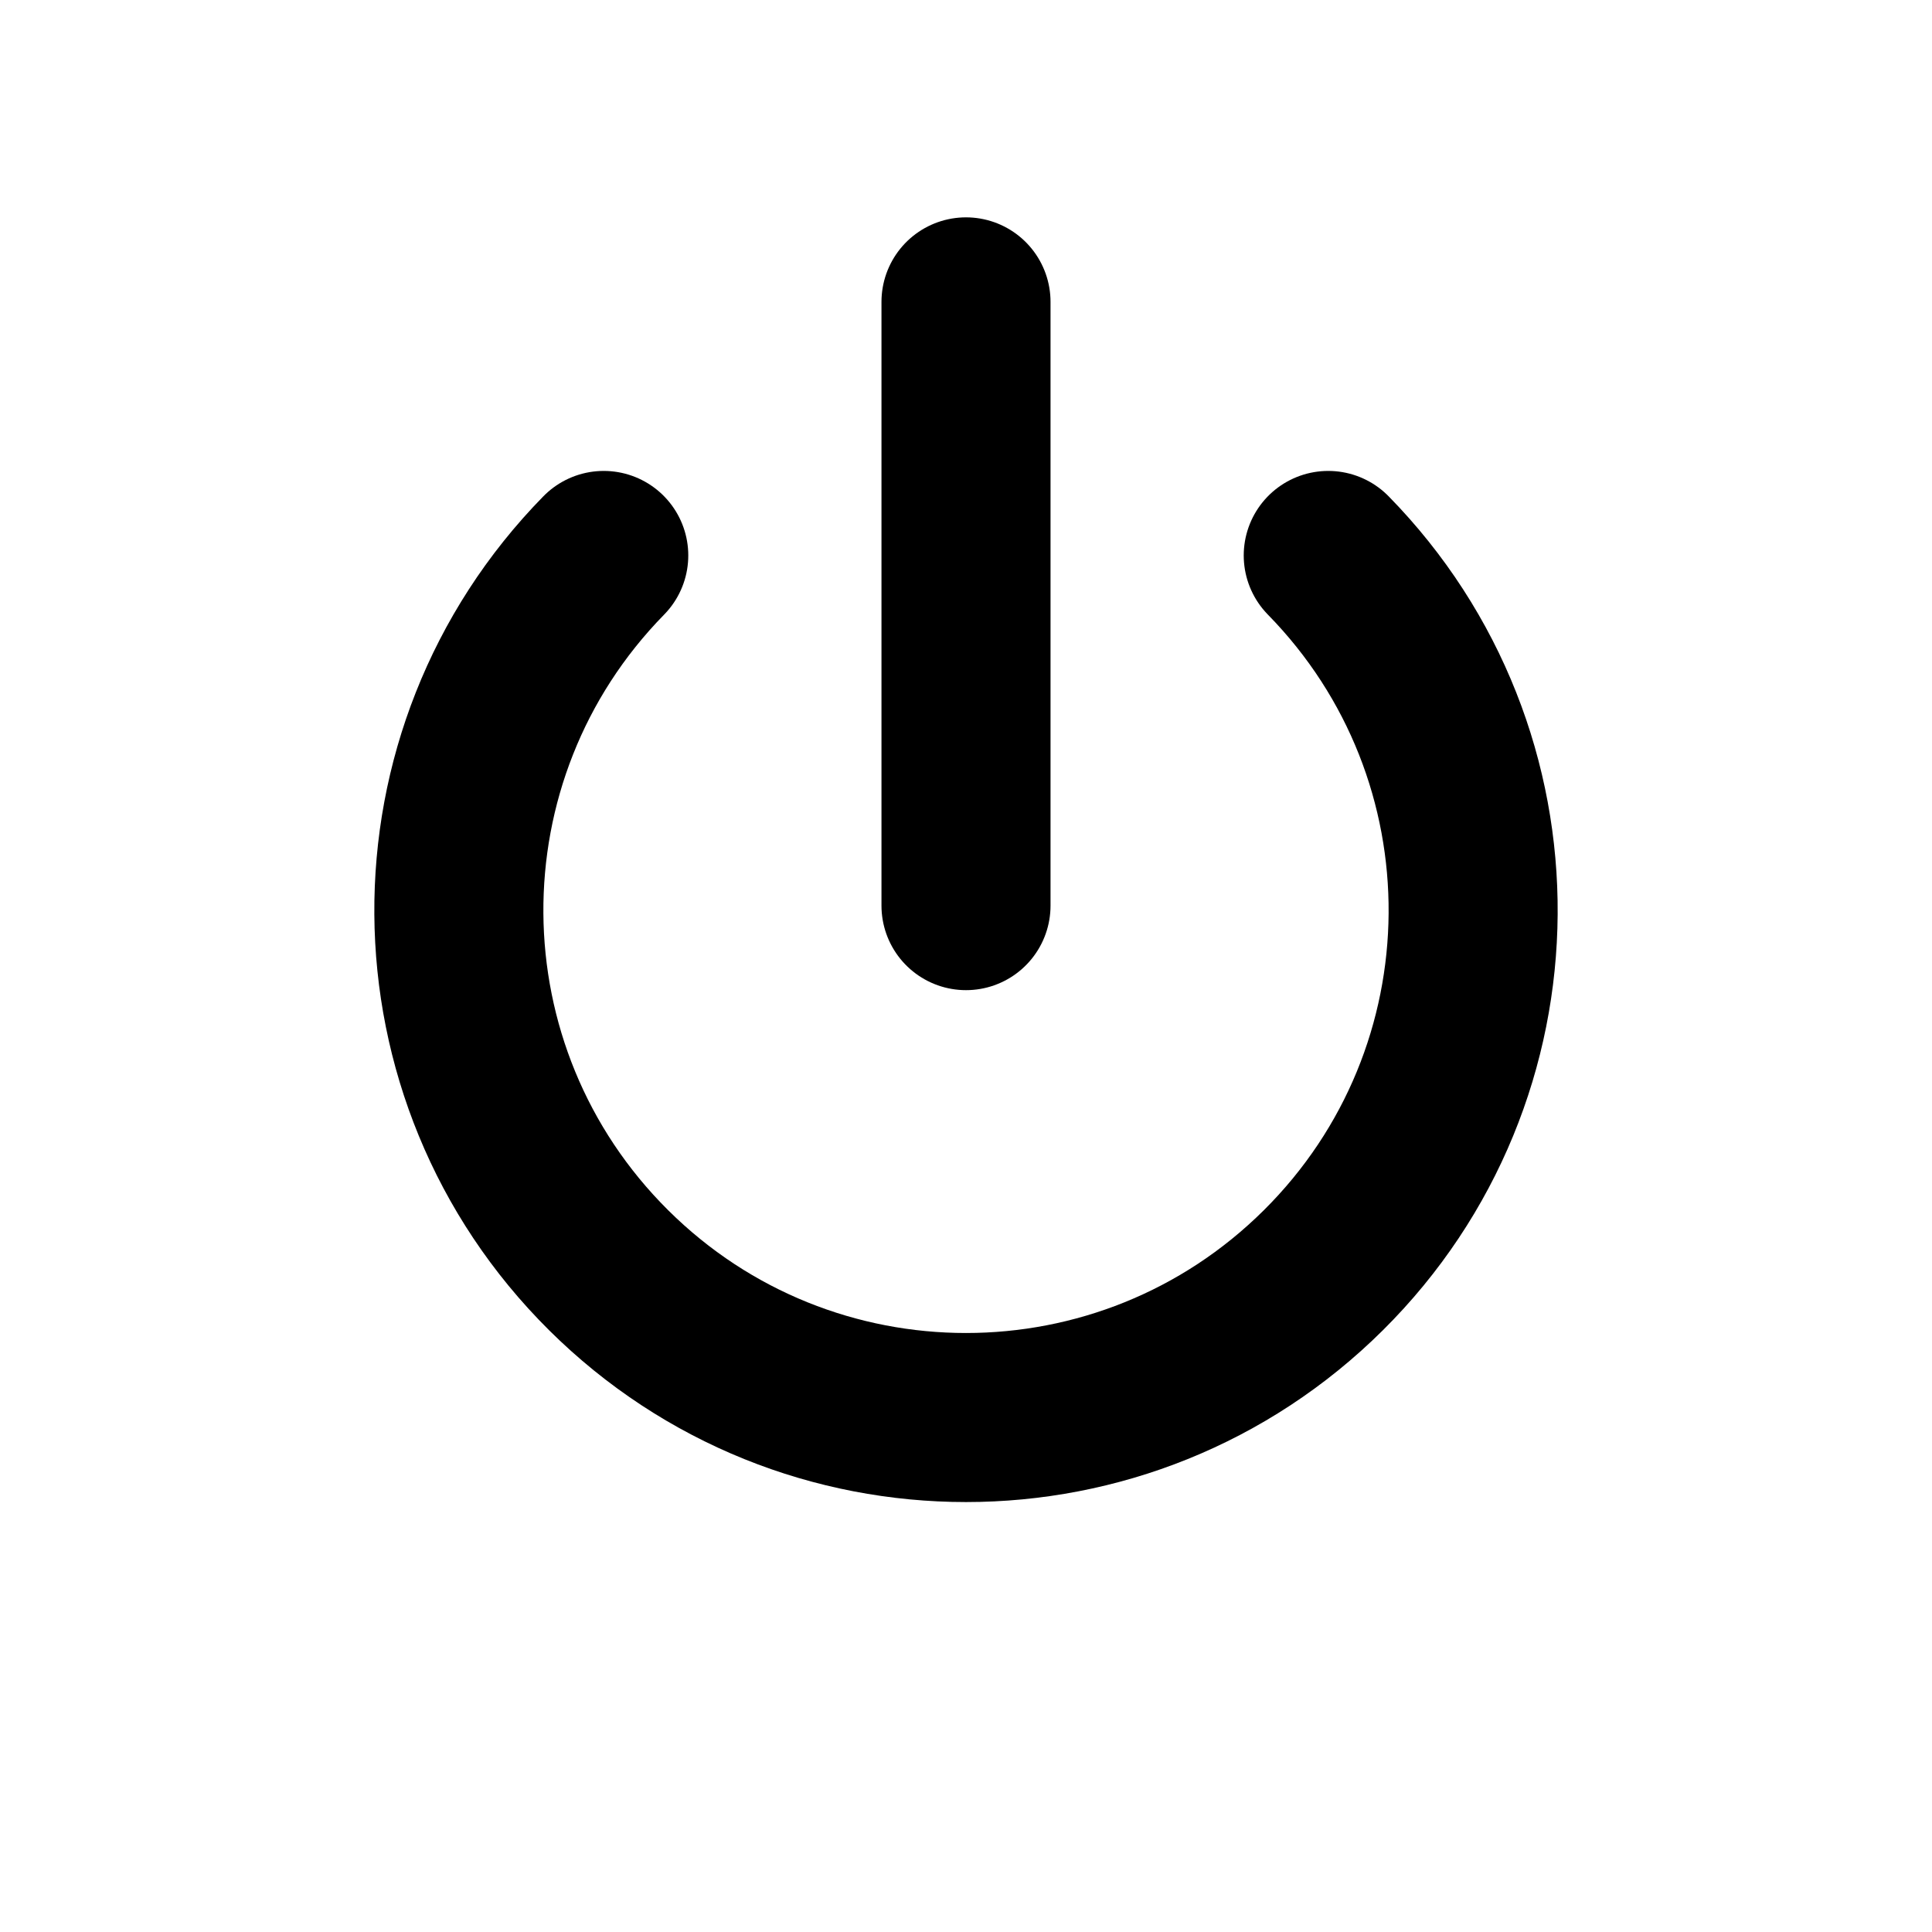
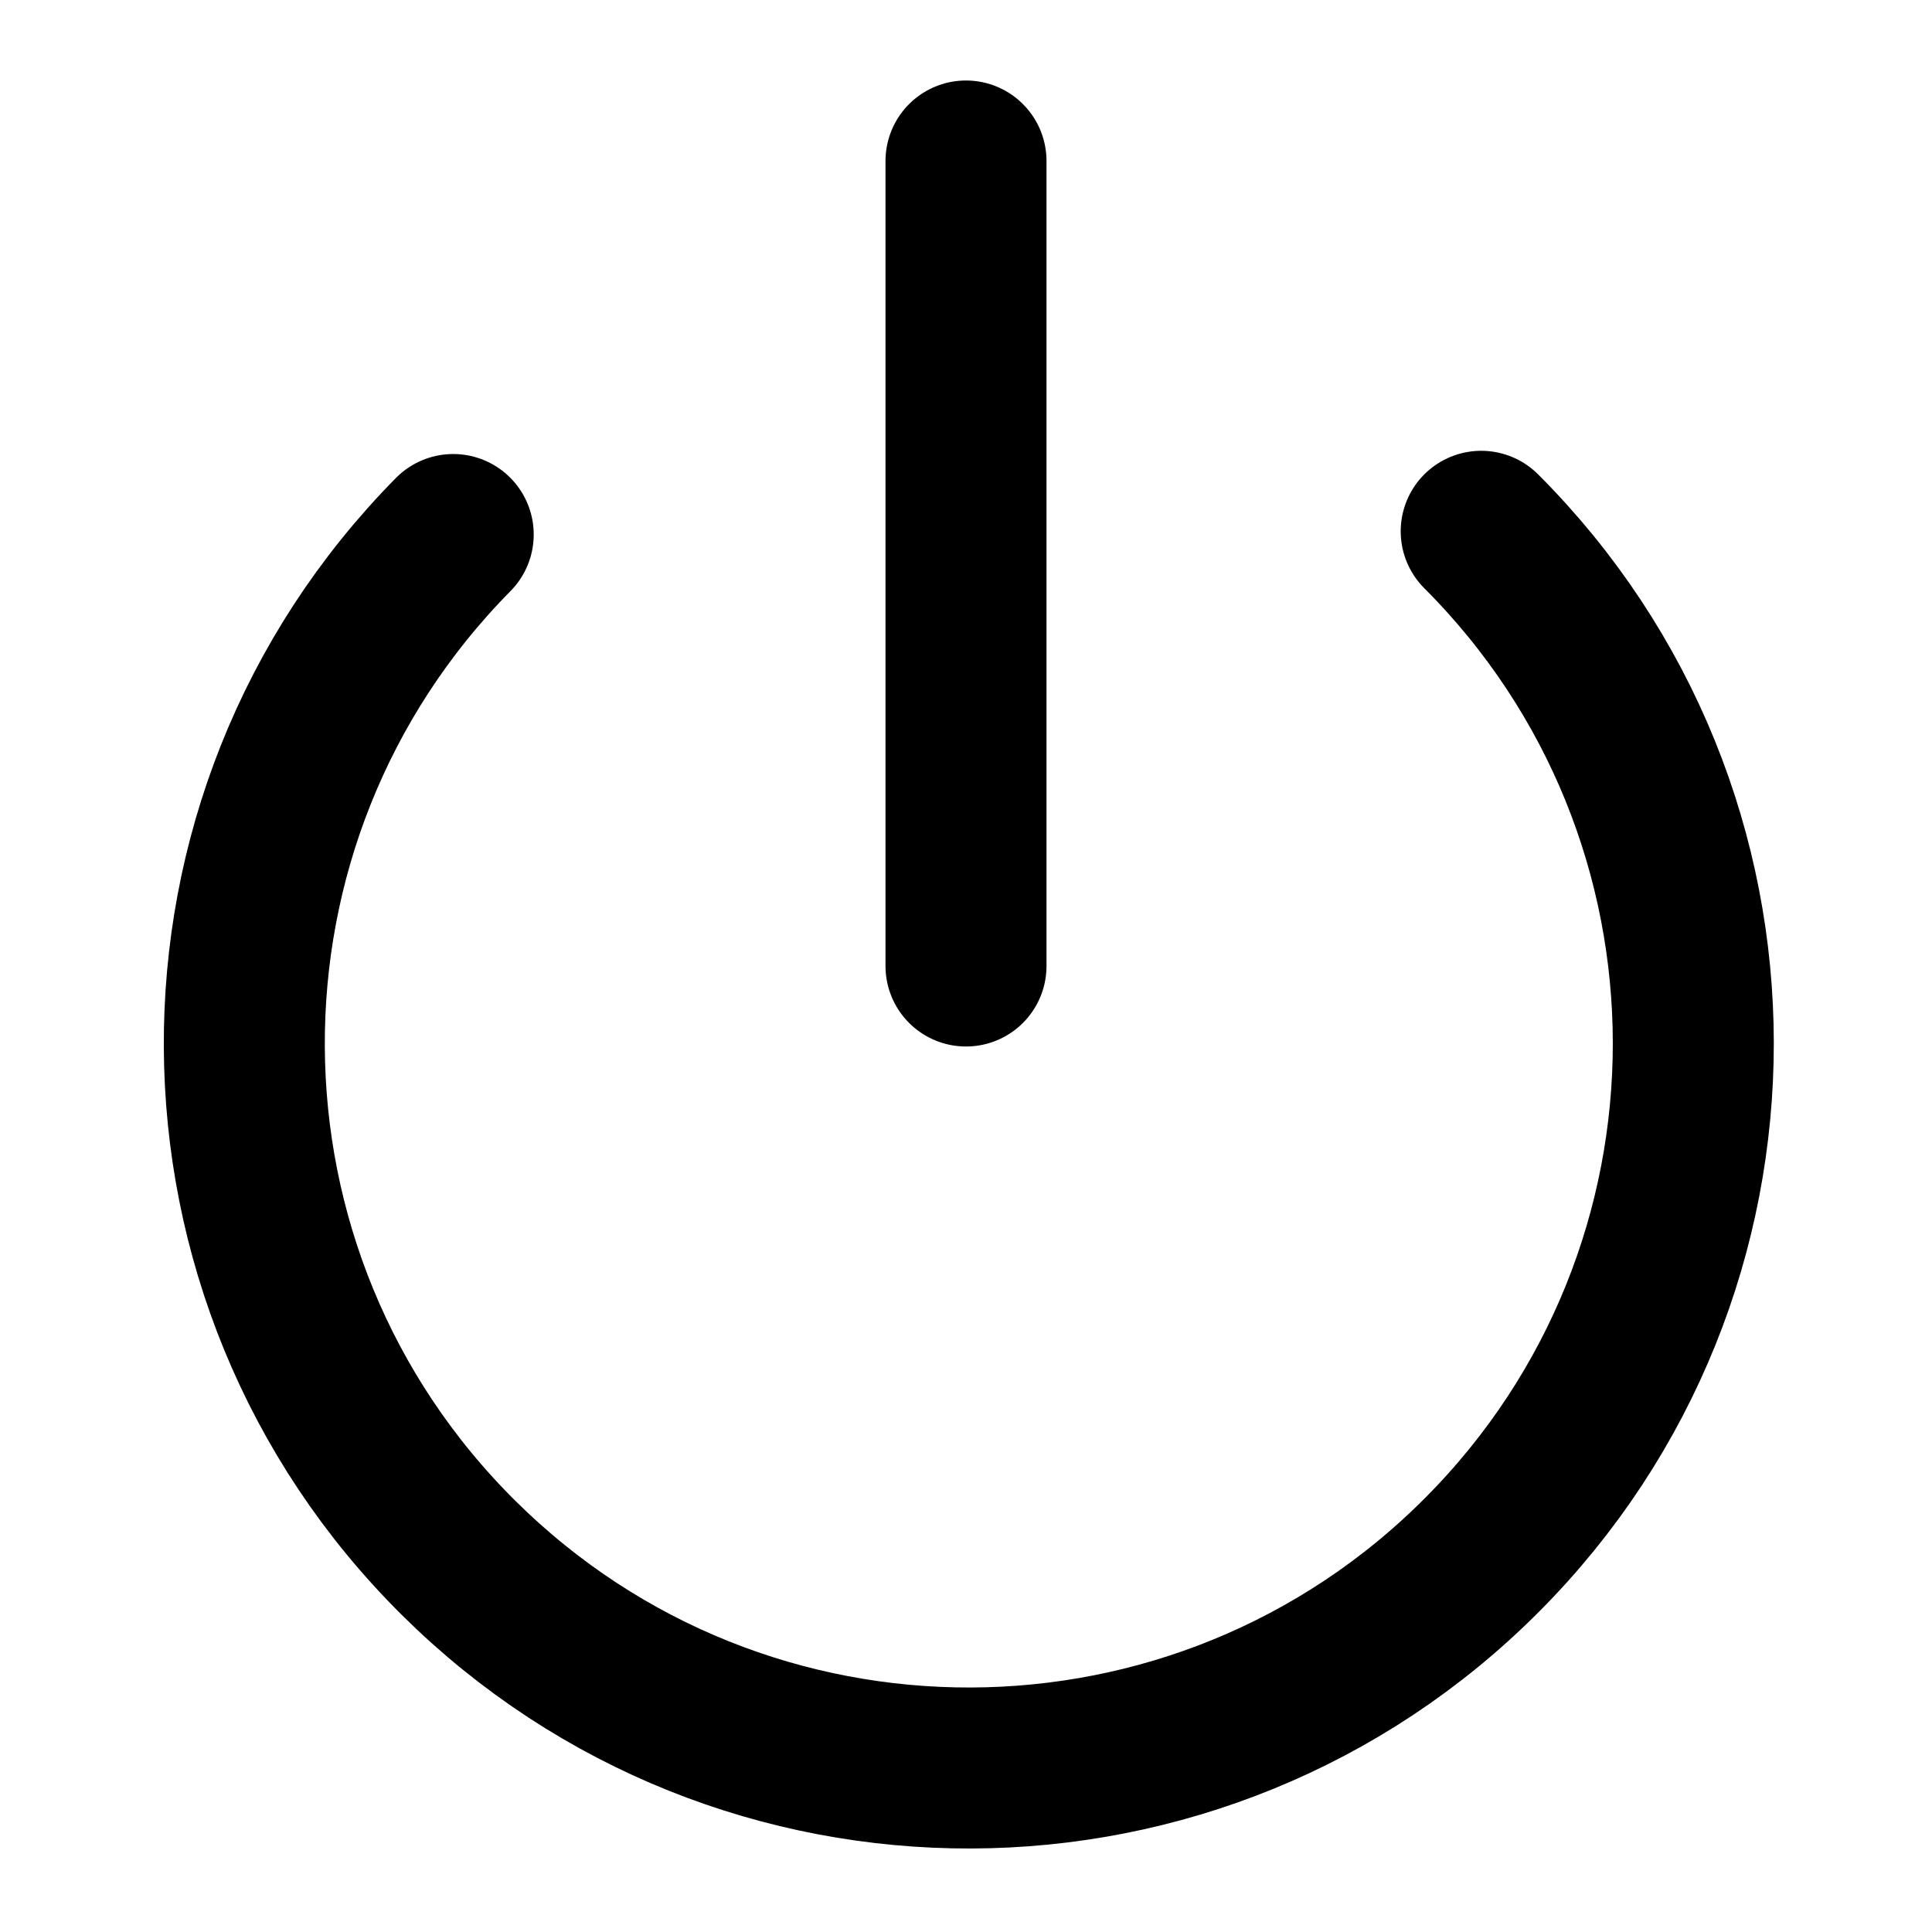
- <svg xmlns="http://www.w3.org/2000/svg" viewBox="0 0 16 16">
-   <path d="M8 2.5v5" fill="none" stroke="#000" stroke-width="1.4" stroke-linecap="round" />
-   <path d="M5 4.6a4.2 4.2 0 106 0" fill="none" stroke="#000" stroke-width="1.4" stroke-linecap="round" />
+ <svg xmlns="http://www.w3.org/2000/svg" width="24" height="24" viewBox="0 0 24 24" fill="none" stroke="currentColor" stroke-width="2" stroke-linecap="round" stroke-linejoin="round">
+   <path d="M12 2v10" />
+   <path d="M18.4 6.6a9 9 0 1 1-12.77.04" />
</svg>
